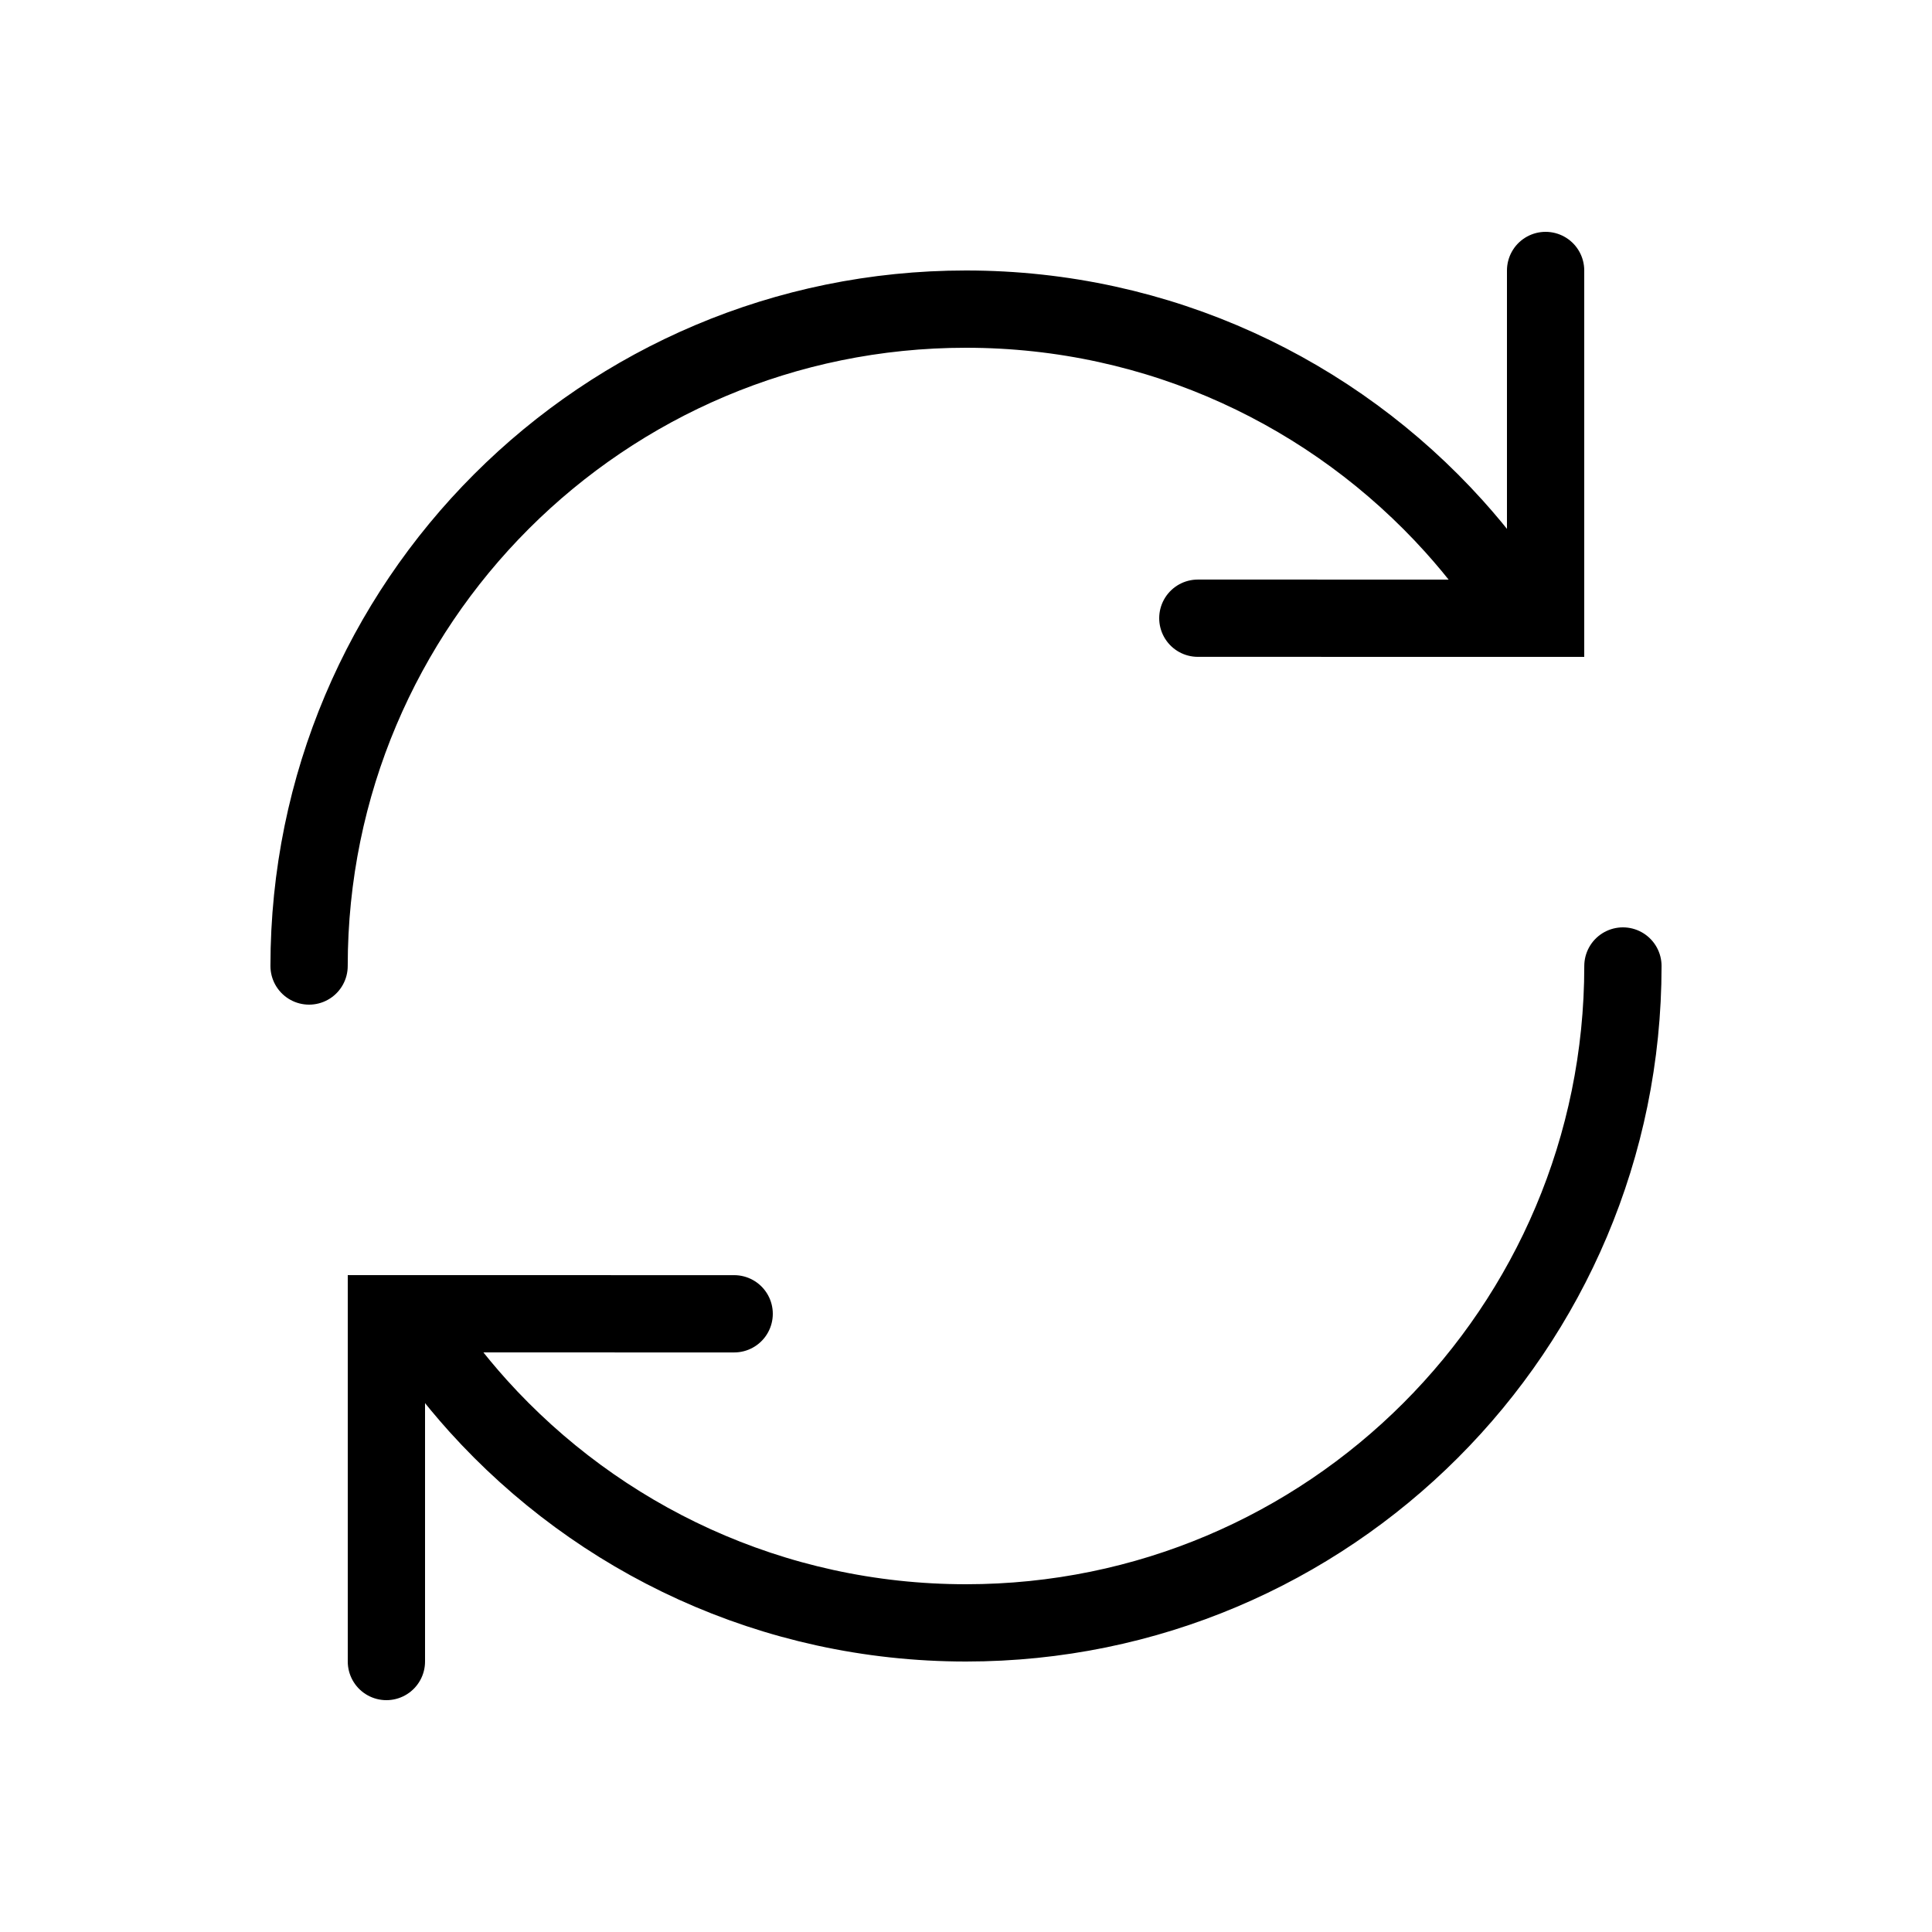
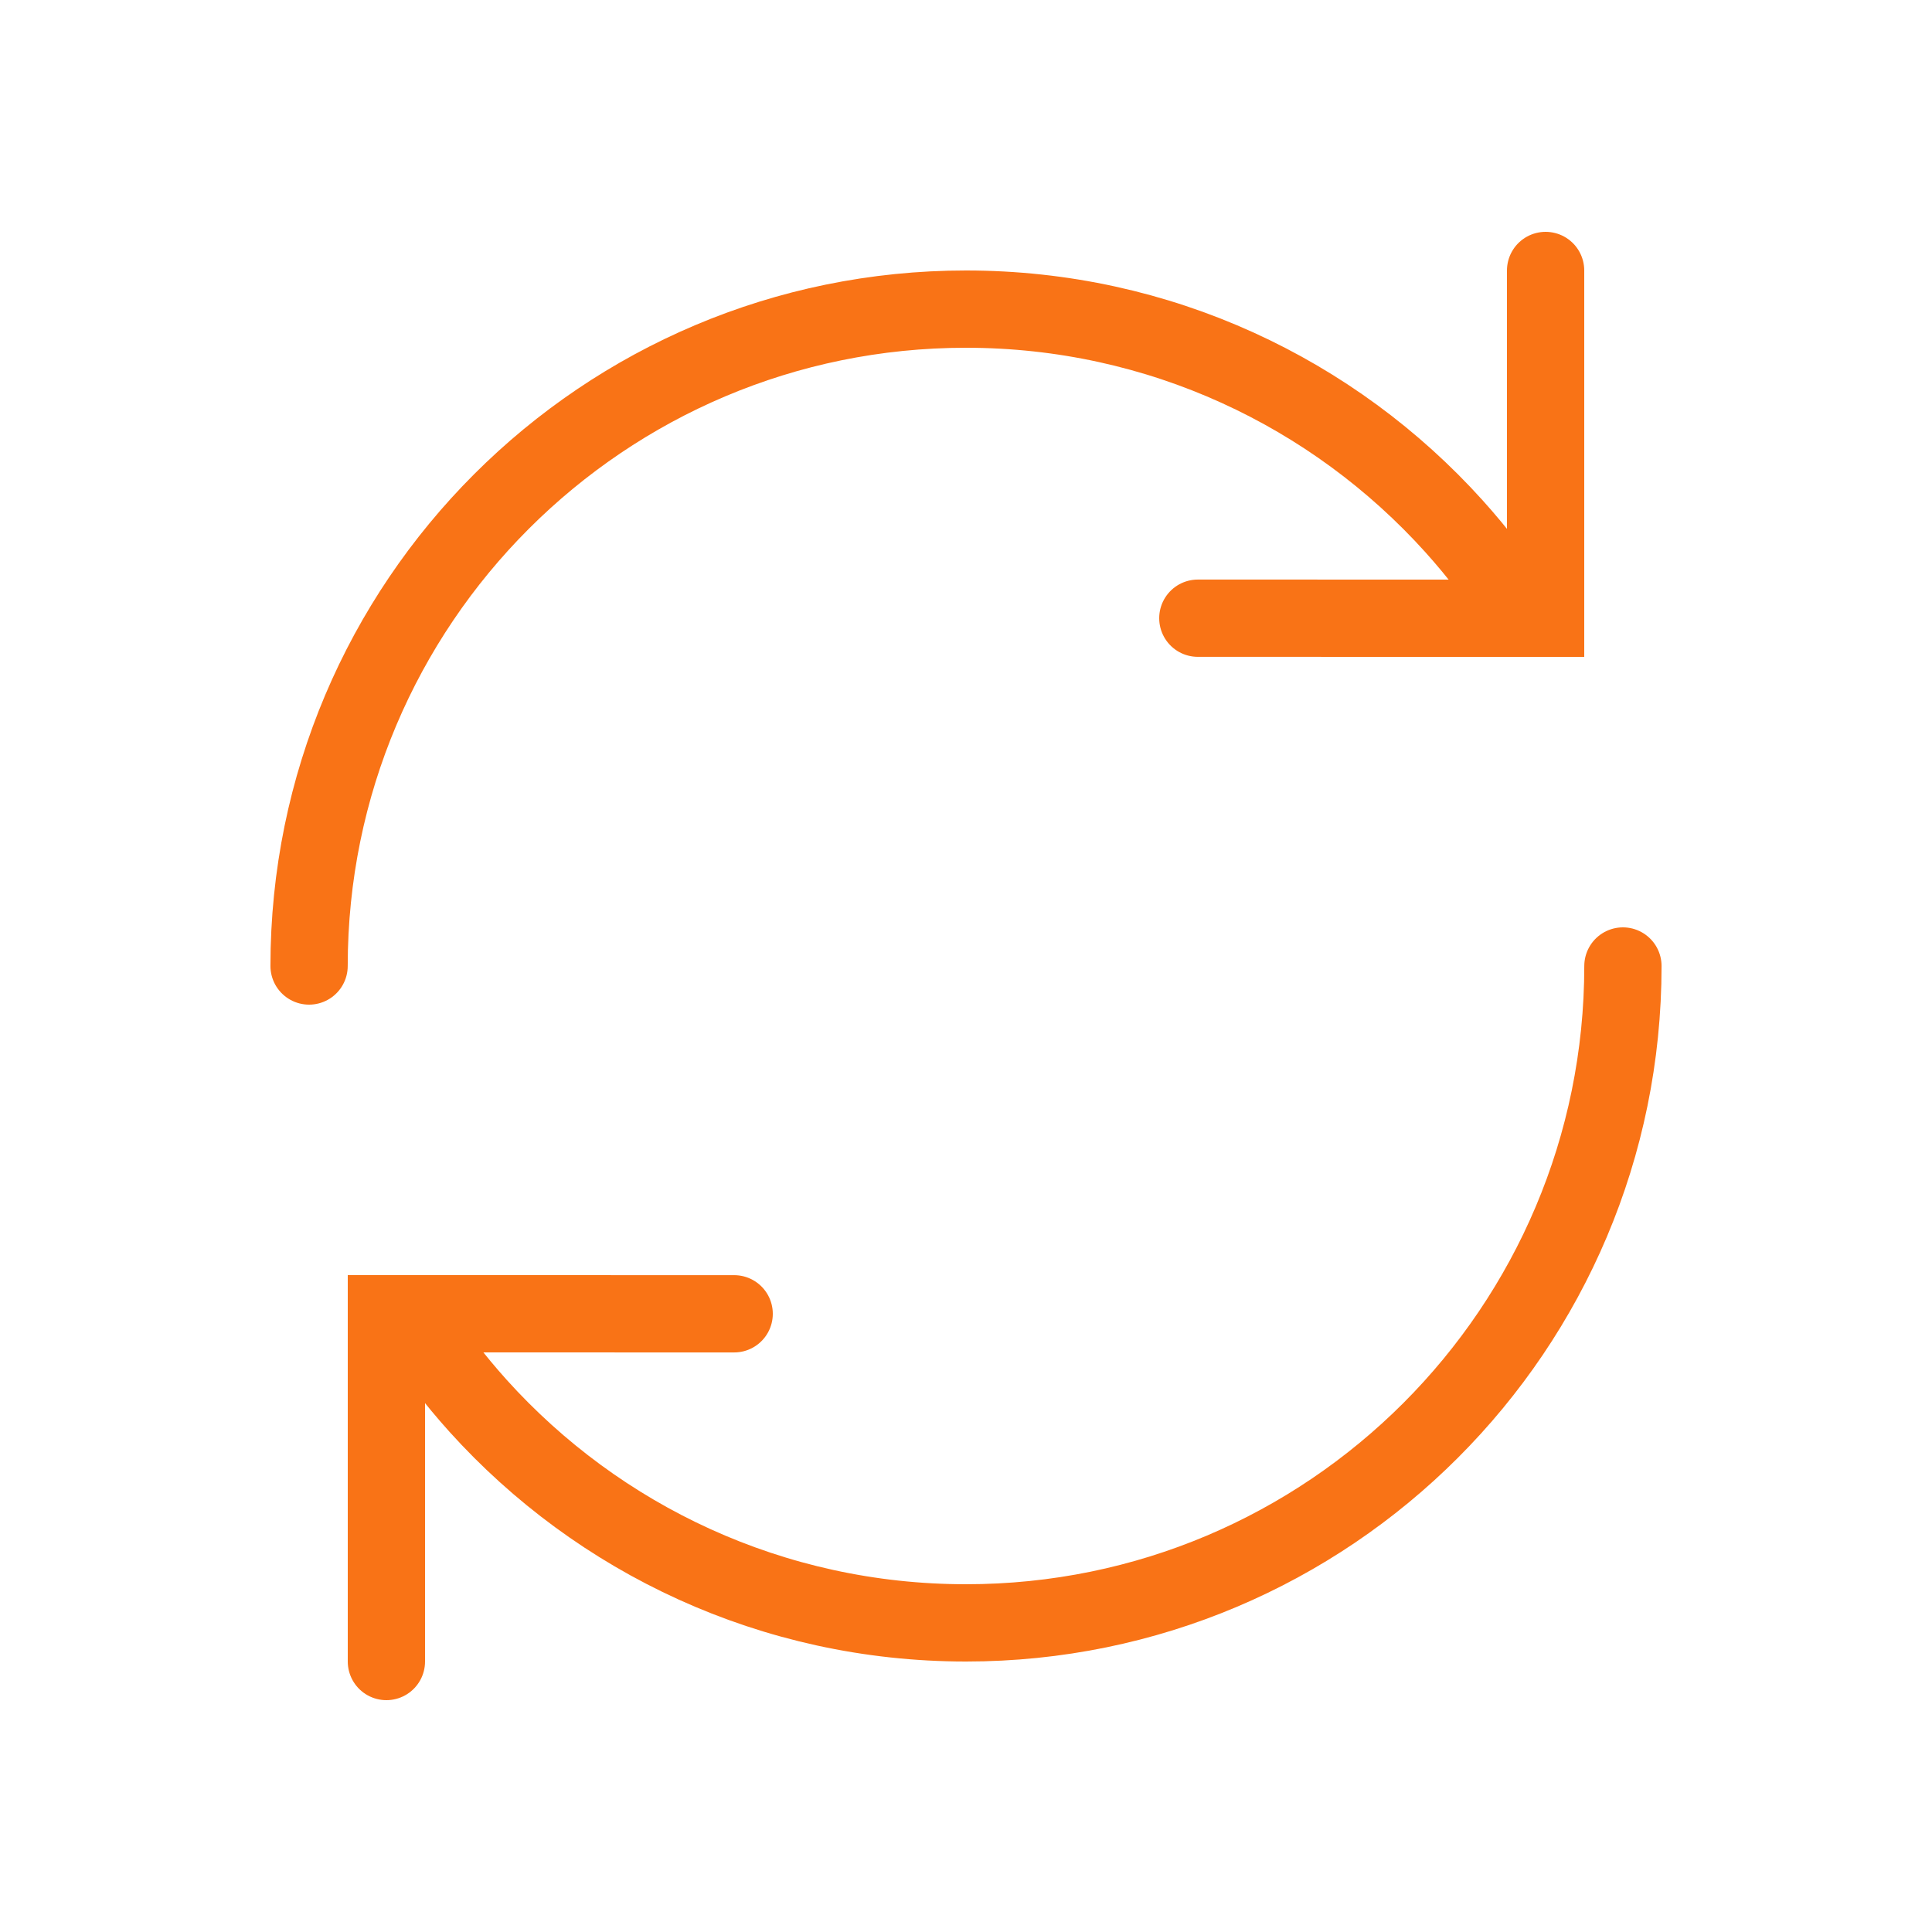
<svg xmlns="http://www.w3.org/2000/svg" enable-background="new 0 0 50 50" height="50px" id="Layer_1" version="1.1" viewBox="0 0 50 50" width="50px" xml:space="preserve">
  <rect fill="none" height="50" width="50" />
-   <polyline fill="none" points="40,7 40,16   31,15.999 " stroke="#000000" stroke-linecap="round" stroke-miterlimit="10" stroke-width="2" />
-   <path d="M7.999,25  c0-9.39,7.61-17,17-17c5.011,0,9.516,2.167,12.627,5.616c0.618,0.686,1.182,1.423,1.683,2.203" fill="none" stroke="#000000" stroke-linecap="round" stroke-miterlimit="10" stroke-width="2" />
-   <polyline fill="none" points="10,43 10,34   19,34.001 " stroke="#000000" stroke-linecap="round" stroke-miterlimit="10" stroke-width="2" />
-   <path d="M42.001,25  c0,9.39-7.61,17-17,17c-5.011,0-9.516-2.168-12.627-5.616c-0.618-0.687-1.182-1.423-1.683-2.203" fill="none" stroke="#000000" stroke-linecap="round" stroke-miterlimit="10" stroke-width="2" />
+   <polyline fill="none" points="40,7 40,16   31,15.999 " stroke="#f97316" stroke-linecap="round" stroke-miterlimit="10" stroke-width="2" />
+   <path d="M7.999,25  c0-9.39,7.61-17,17-17c5.011,0,9.516,2.167,12.627,5.616c0.618,0.686,1.182,1.423,1.683,2.203" fill="none" stroke="#f97316" stroke-linecap="round" stroke-miterlimit="10" stroke-width="2" />
+   <polyline fill="none" points="10,43 10,34   19,34.001 " stroke="#f97316" stroke-linecap="round" stroke-miterlimit="10" stroke-width="2" />
+   <path d="M42.001,25  c0,9.39-7.61,17-17,17c-5.011,0-9.516-2.168-12.627-5.616c-0.618-0.687-1.182-1.423-1.683-2.203" fill="none" stroke="#f97316" stroke-linecap="round" stroke-miterlimit="10" stroke-width="2" />
</svg>
